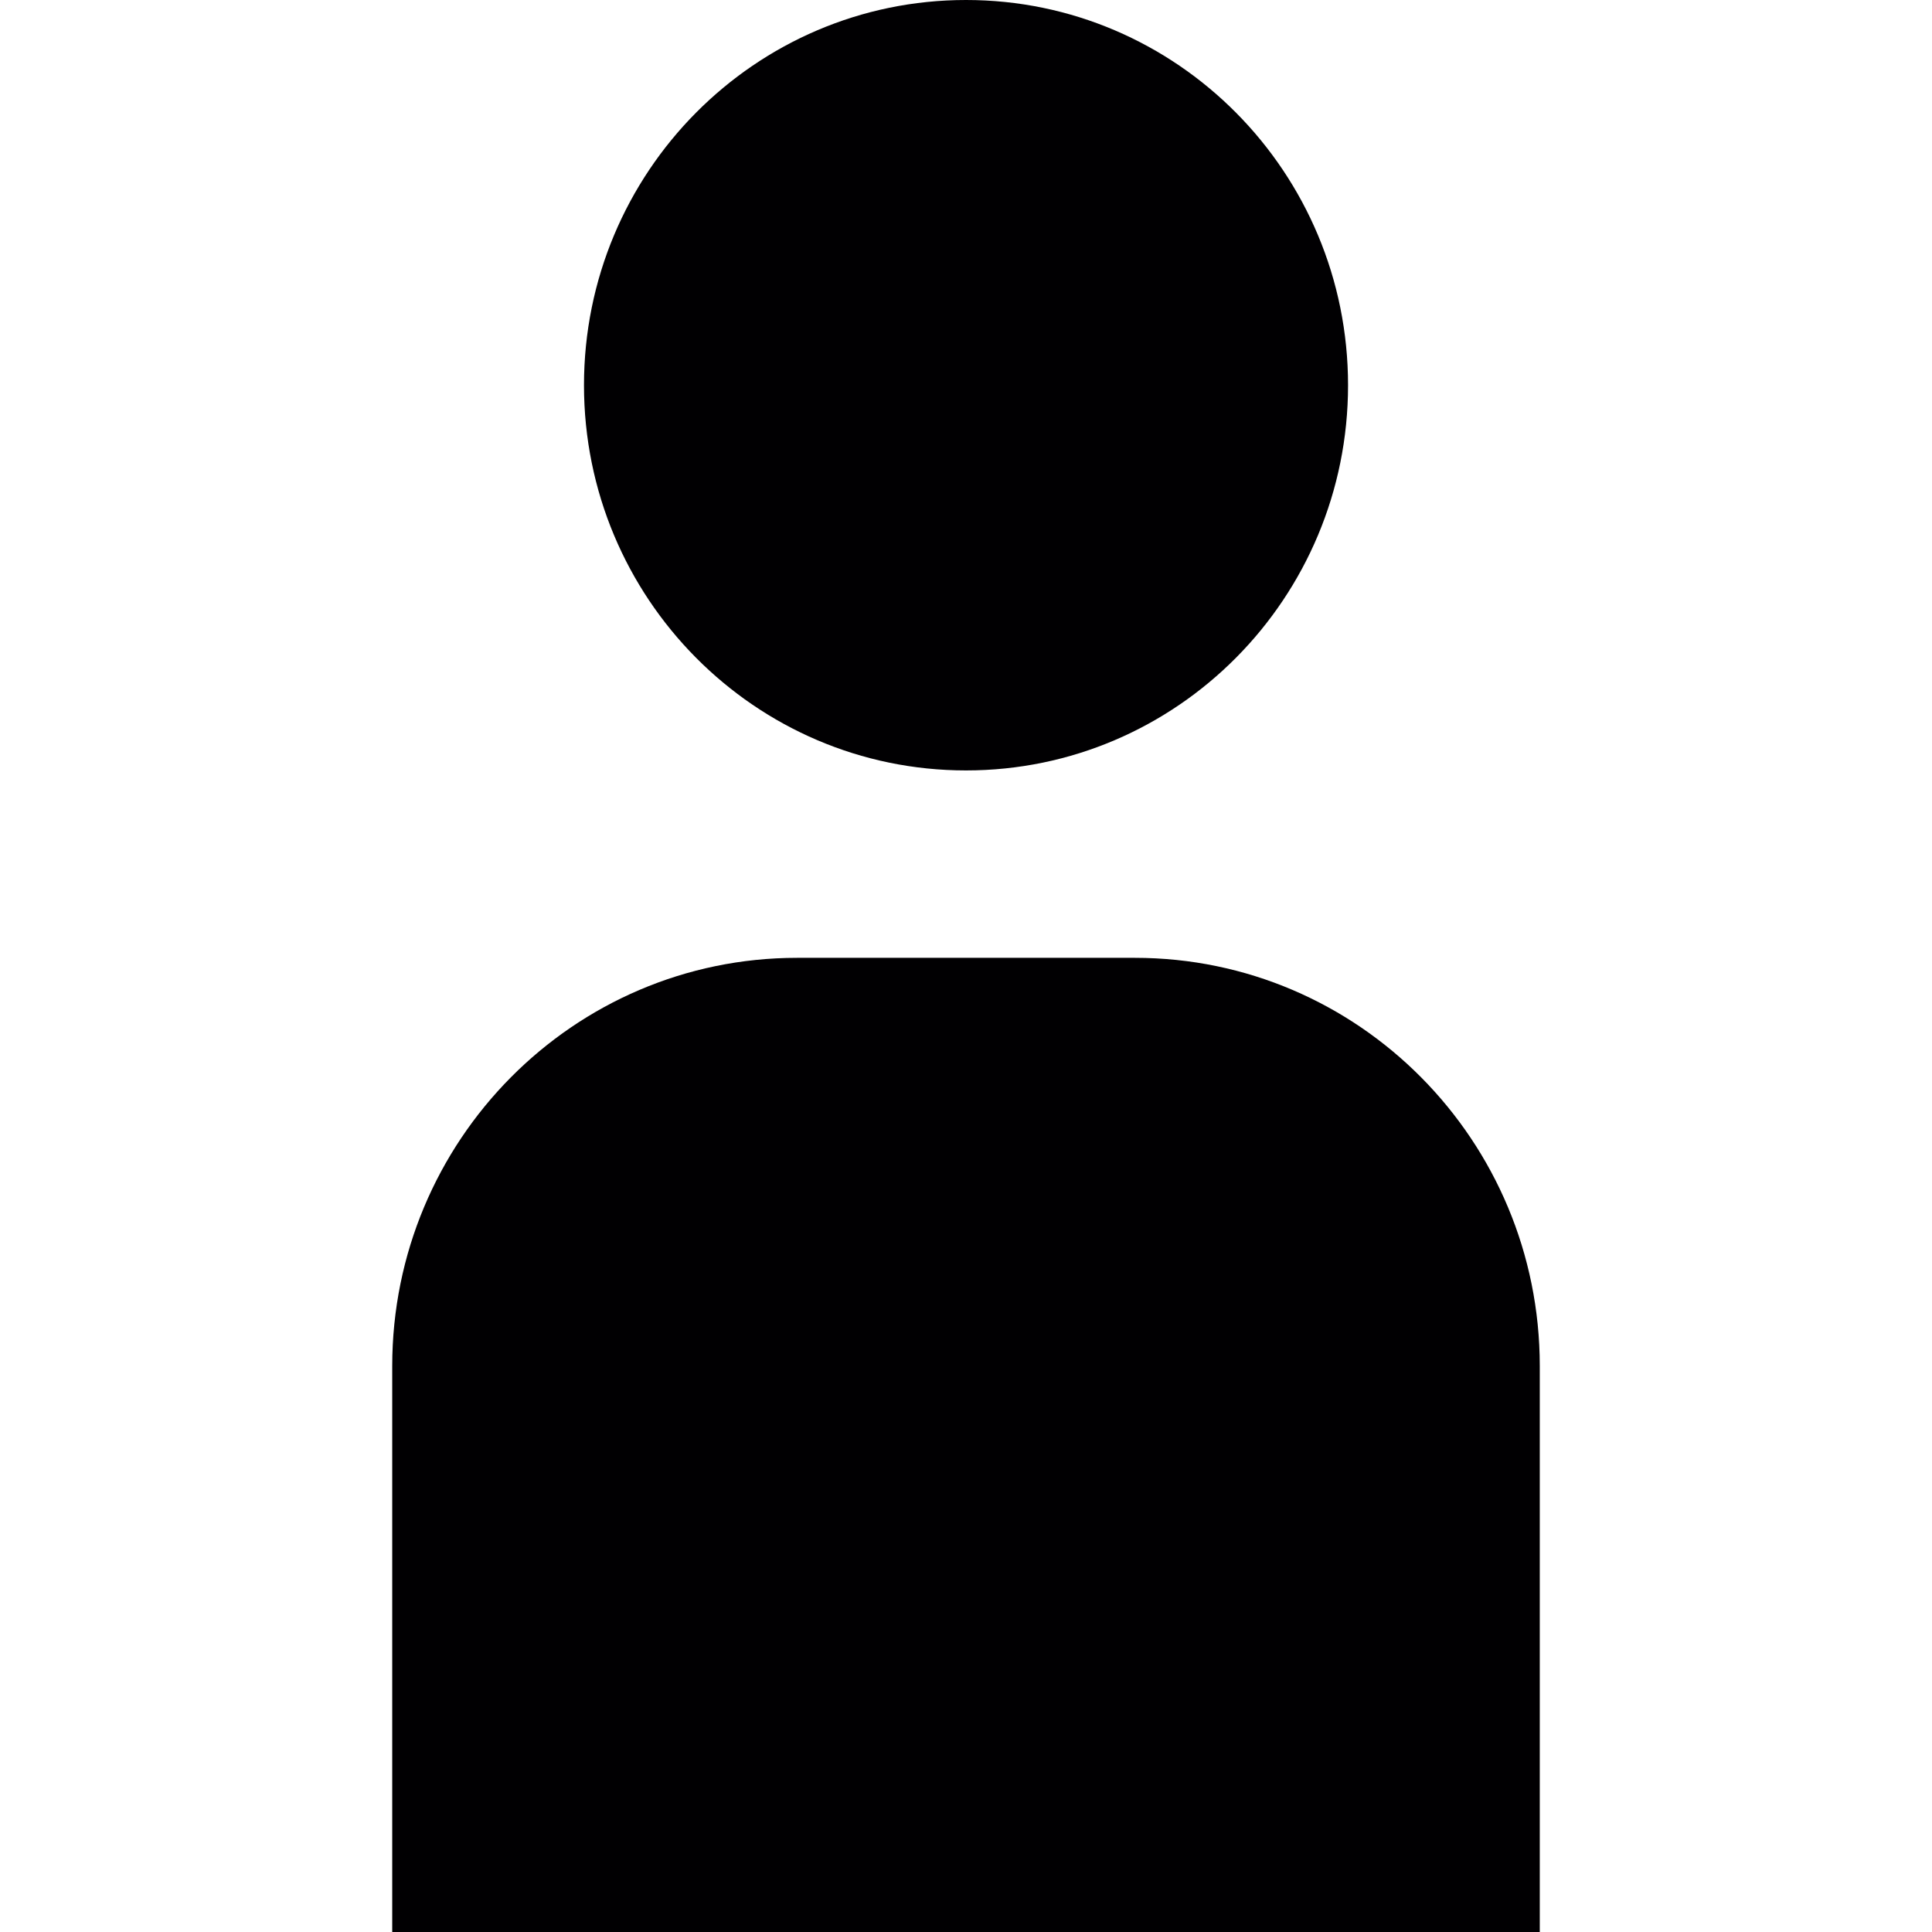
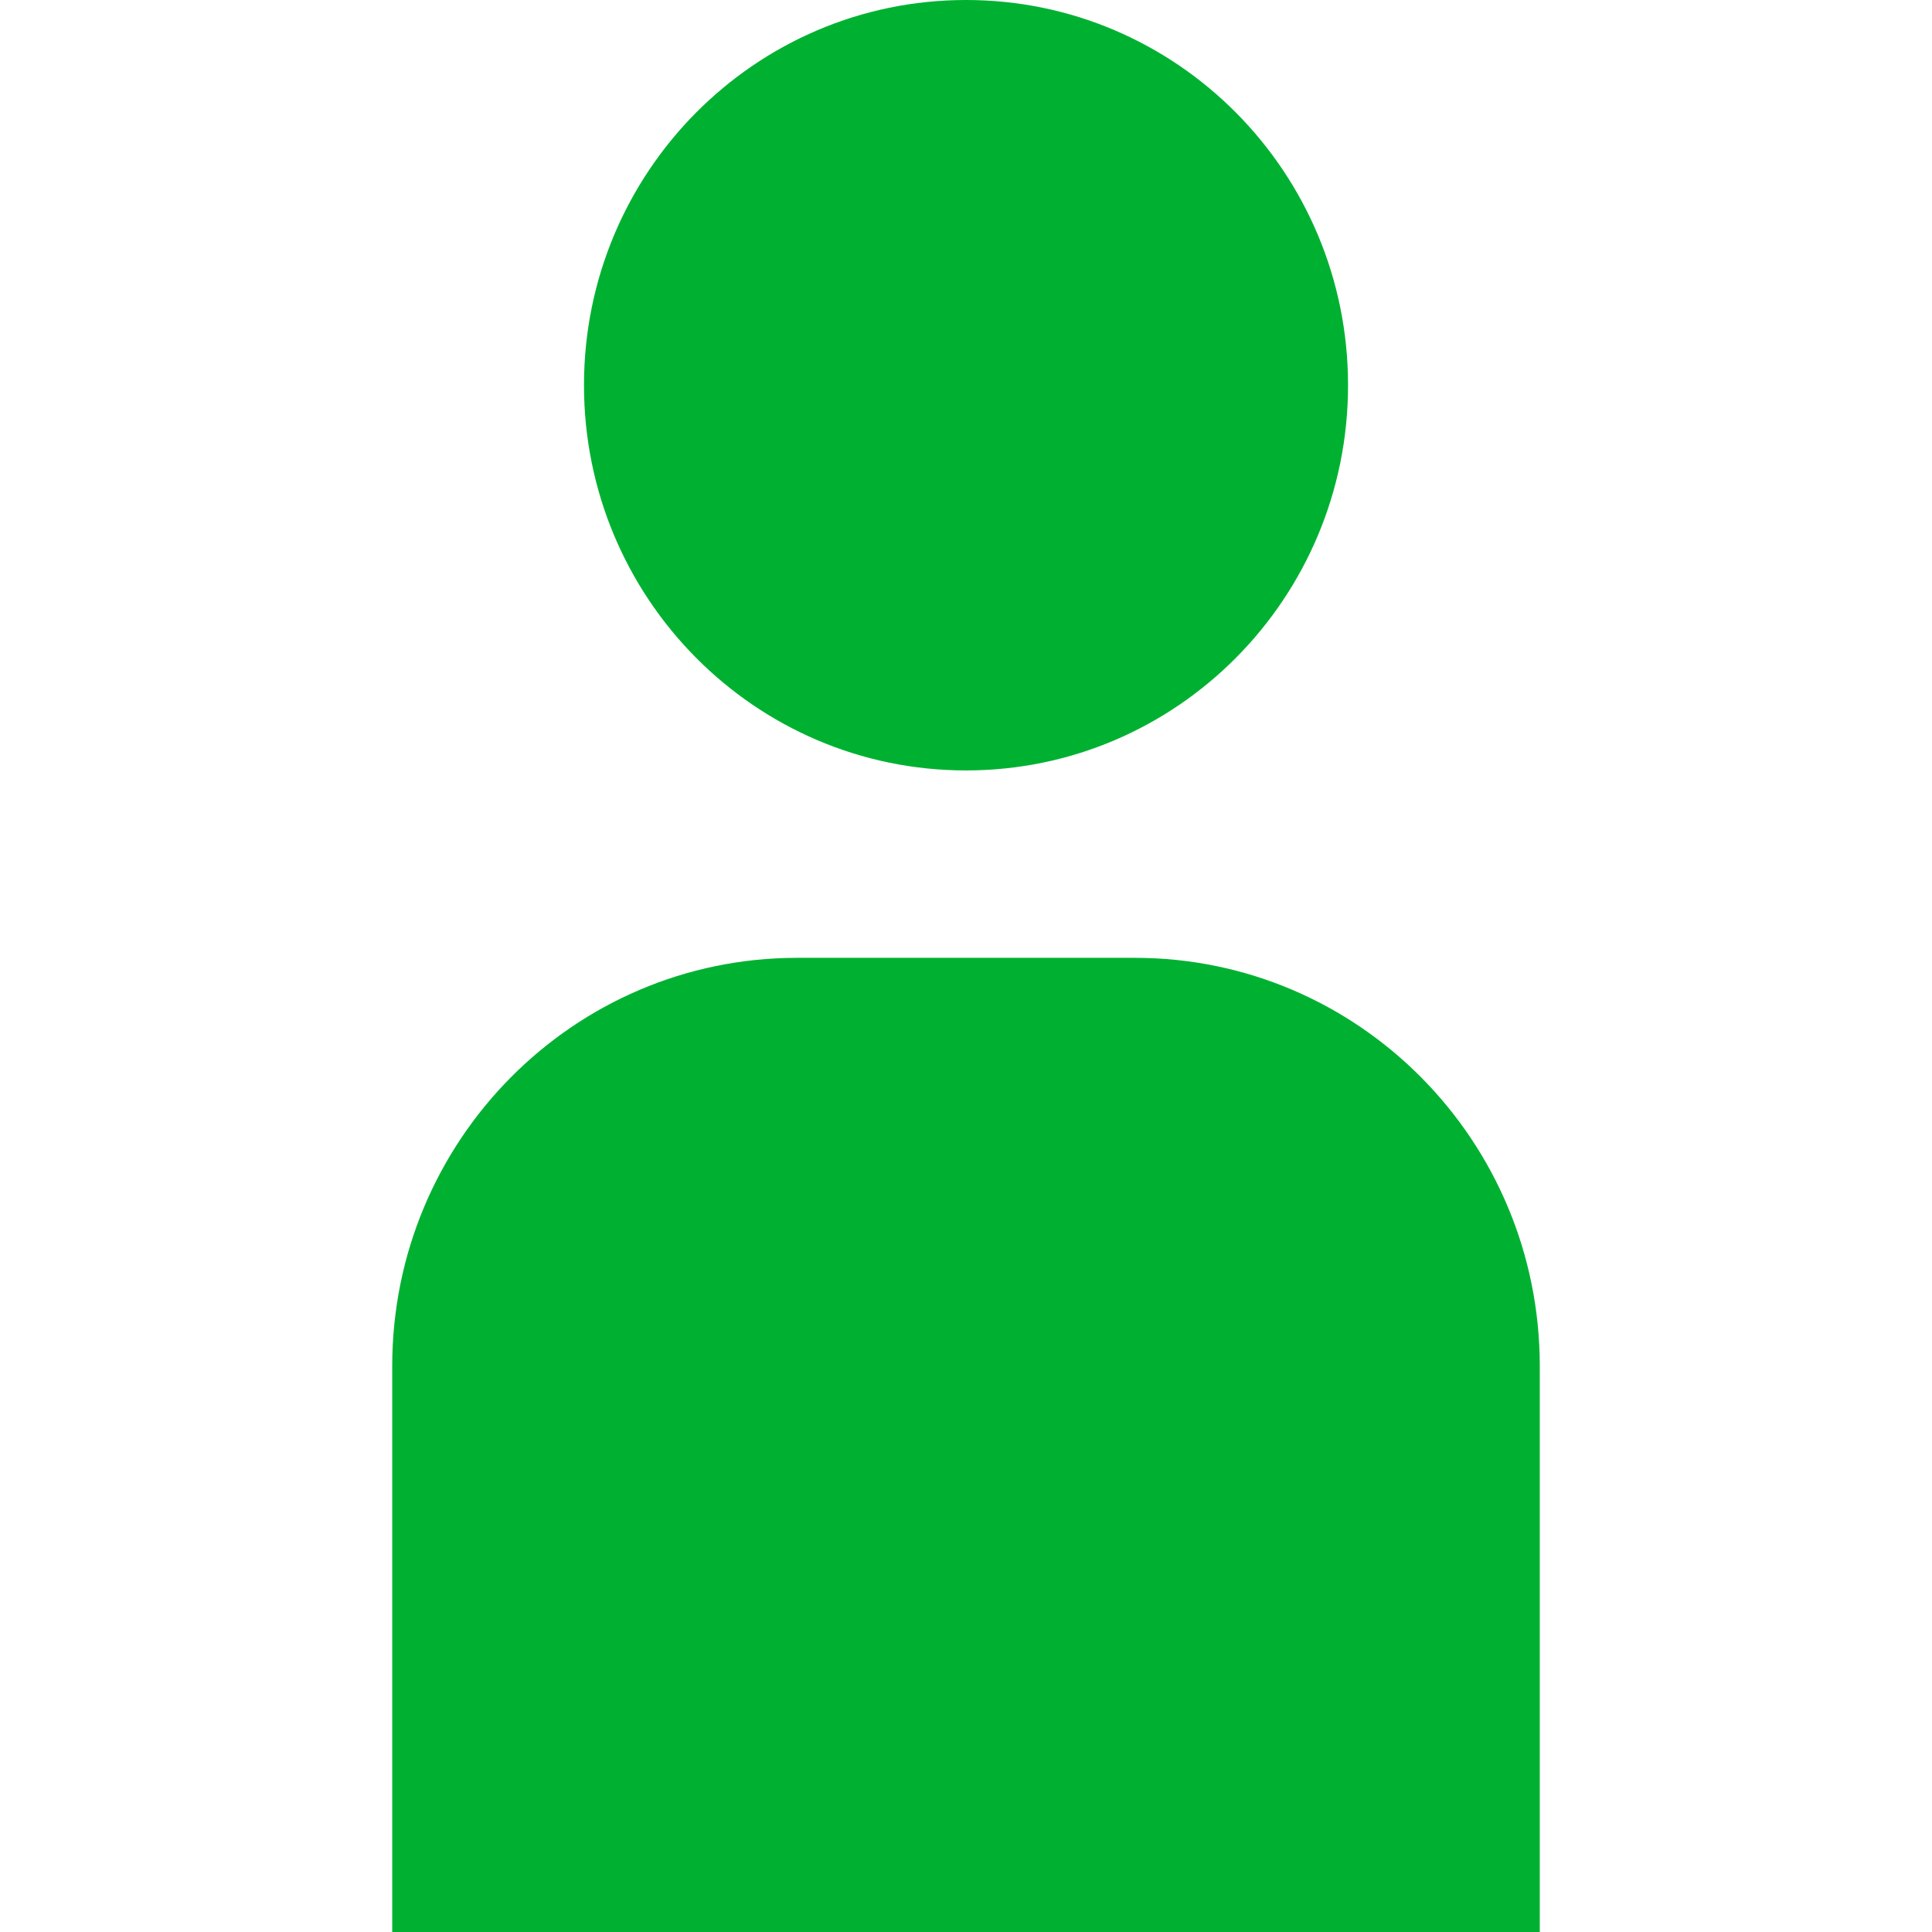
<svg xmlns="http://www.w3.org/2000/svg" height="800px" width="800px" version="1.1" id="Capa_1" viewBox="0 0 60.671 60.671" xml:space="preserve">
  <g>
    <g>
-       <ellipse style="fill:#010002;" cx="30.336" cy="12.097" rx="11.997" ry="12.097" />
-       <path style="fill:#010002;" d="M35.64,30.079H25.031c-7.021,0-12.714,5.739-12.714,12.821v17.771h36.037V42.9    C48.354,35.818,42.661,30.079,35.64,30.079z" />
+       <ellipse style="fill:#00B131;" cx="30.336" cy="12.097" rx="11.997" ry="12.097" />
+       <path style="fill:#00B131;" d="M35.64,30.079H25.031c-7.021,0-12.714,5.739-12.714,12.821v17.771h36.037V42.9    C48.354,35.818,42.661,30.079,35.64,30.079z" />
    </g>
  </g>
</svg>
